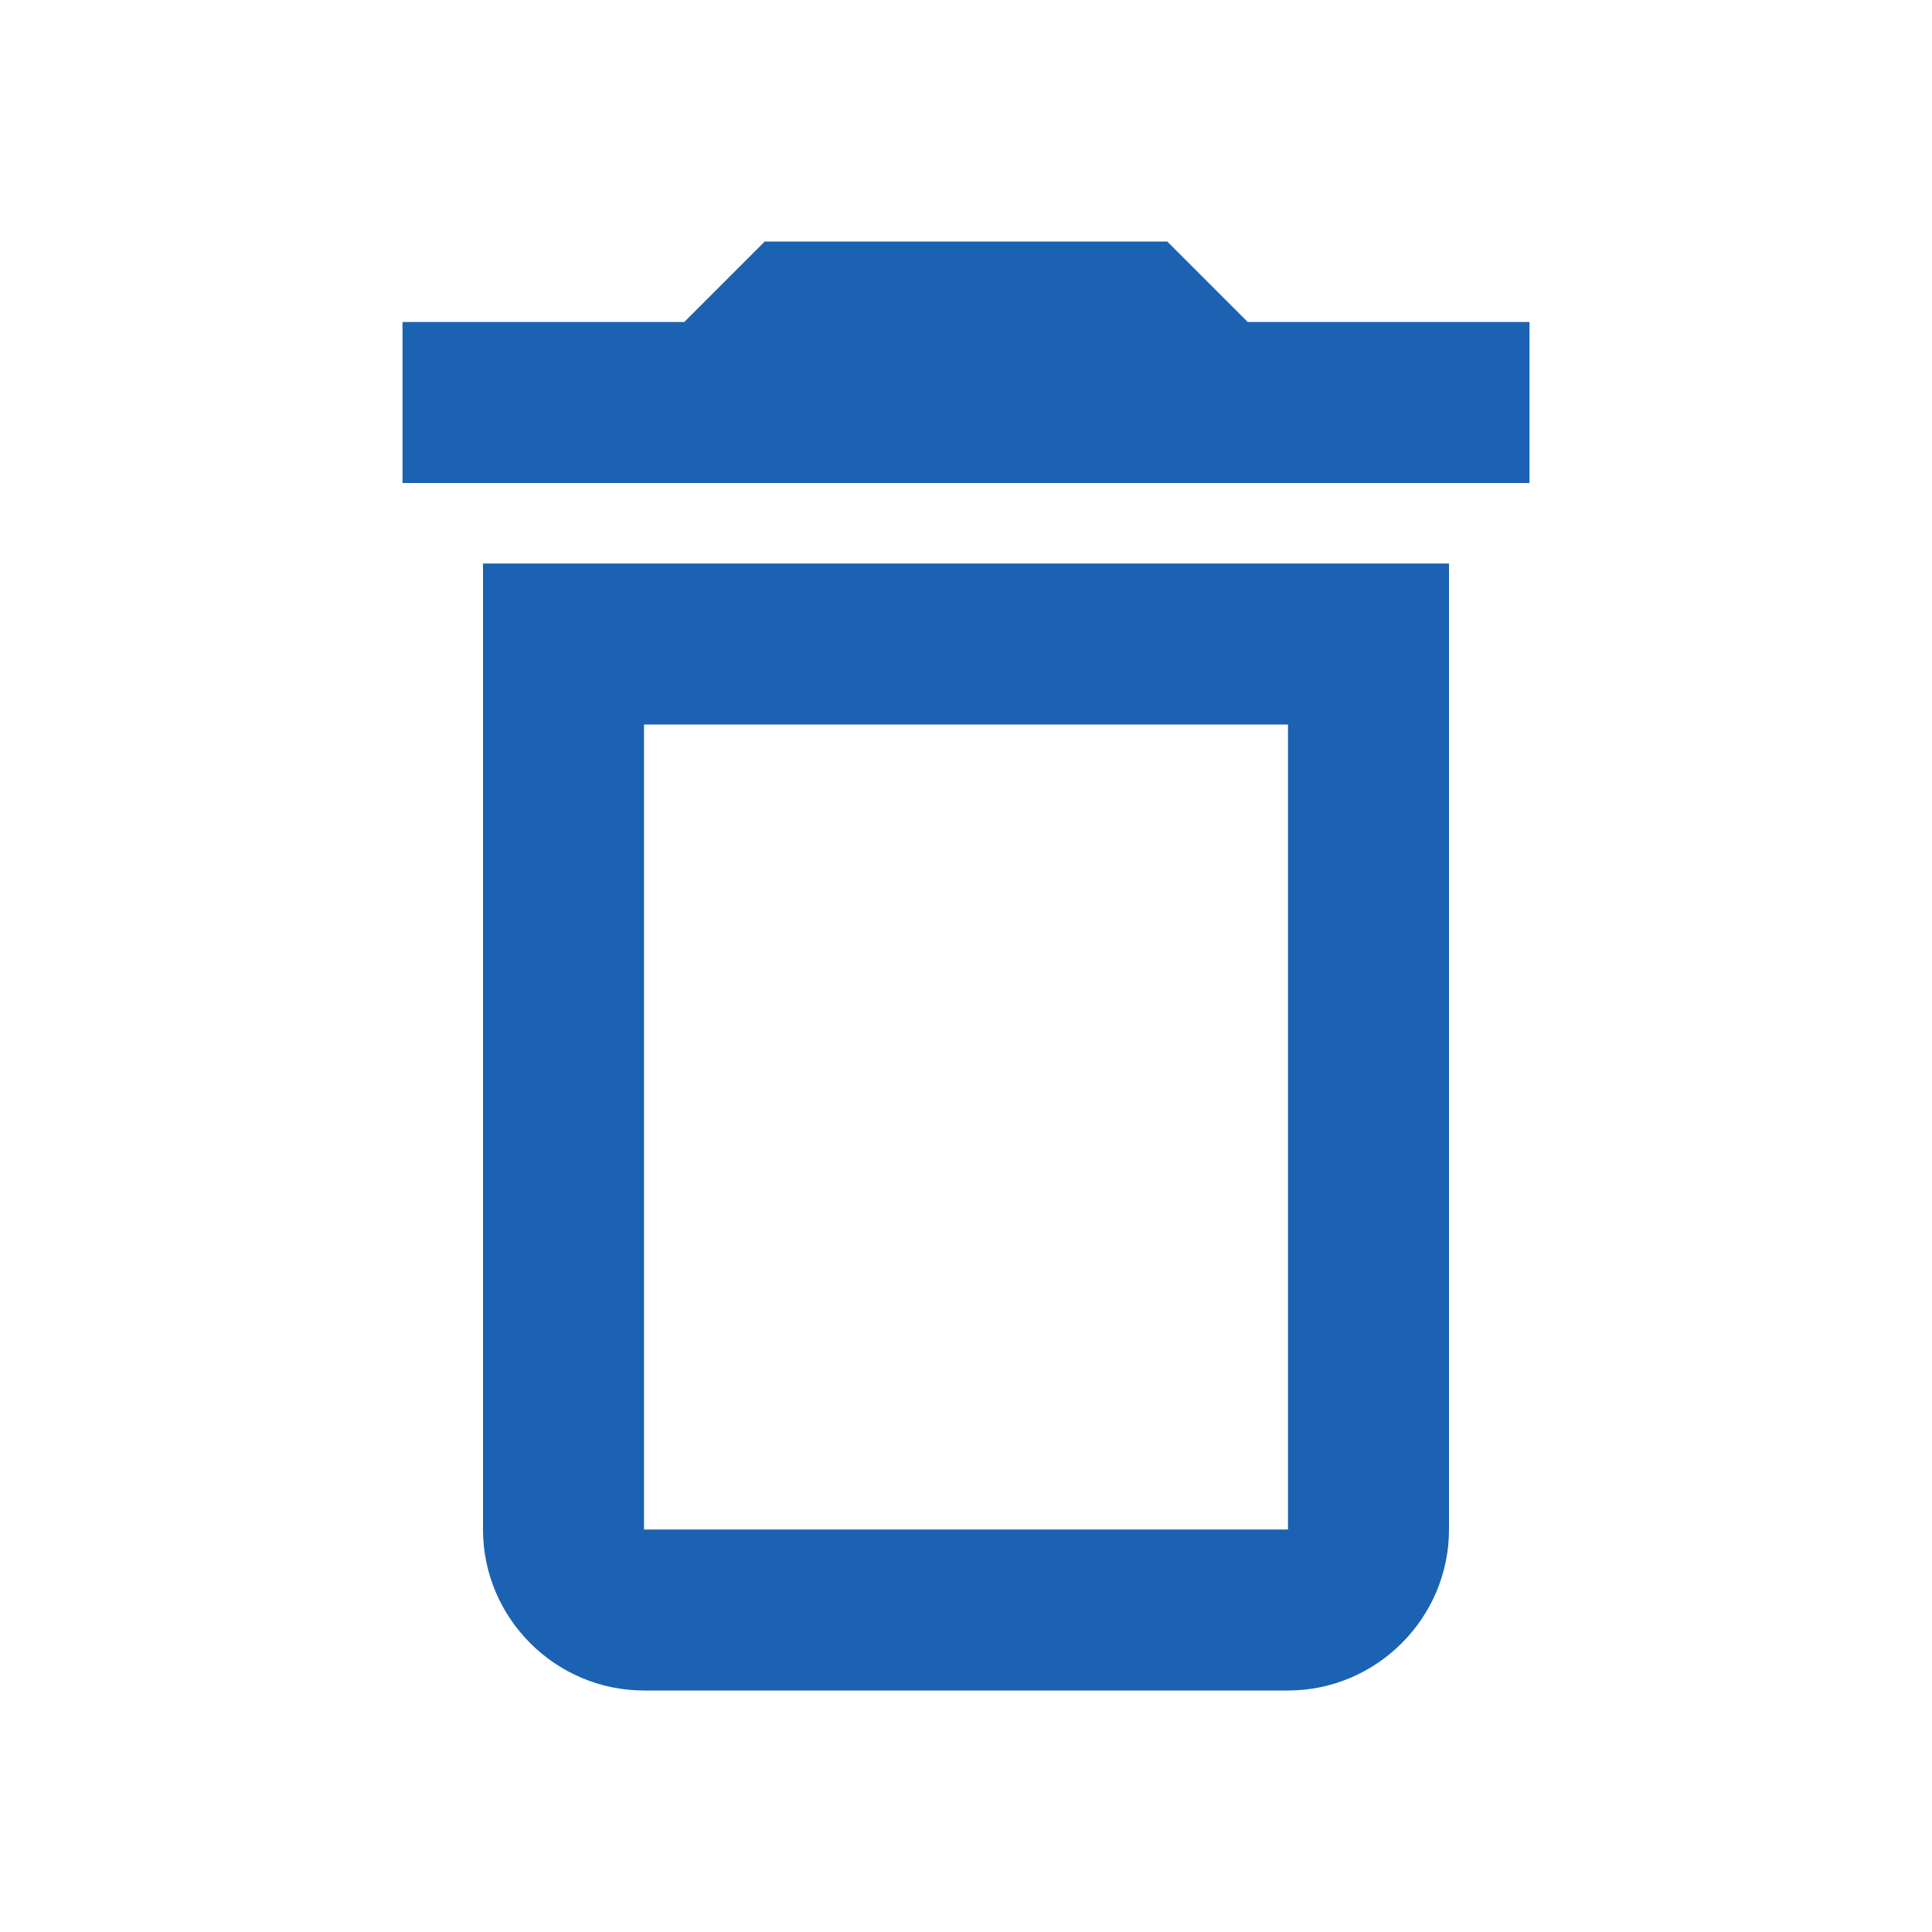
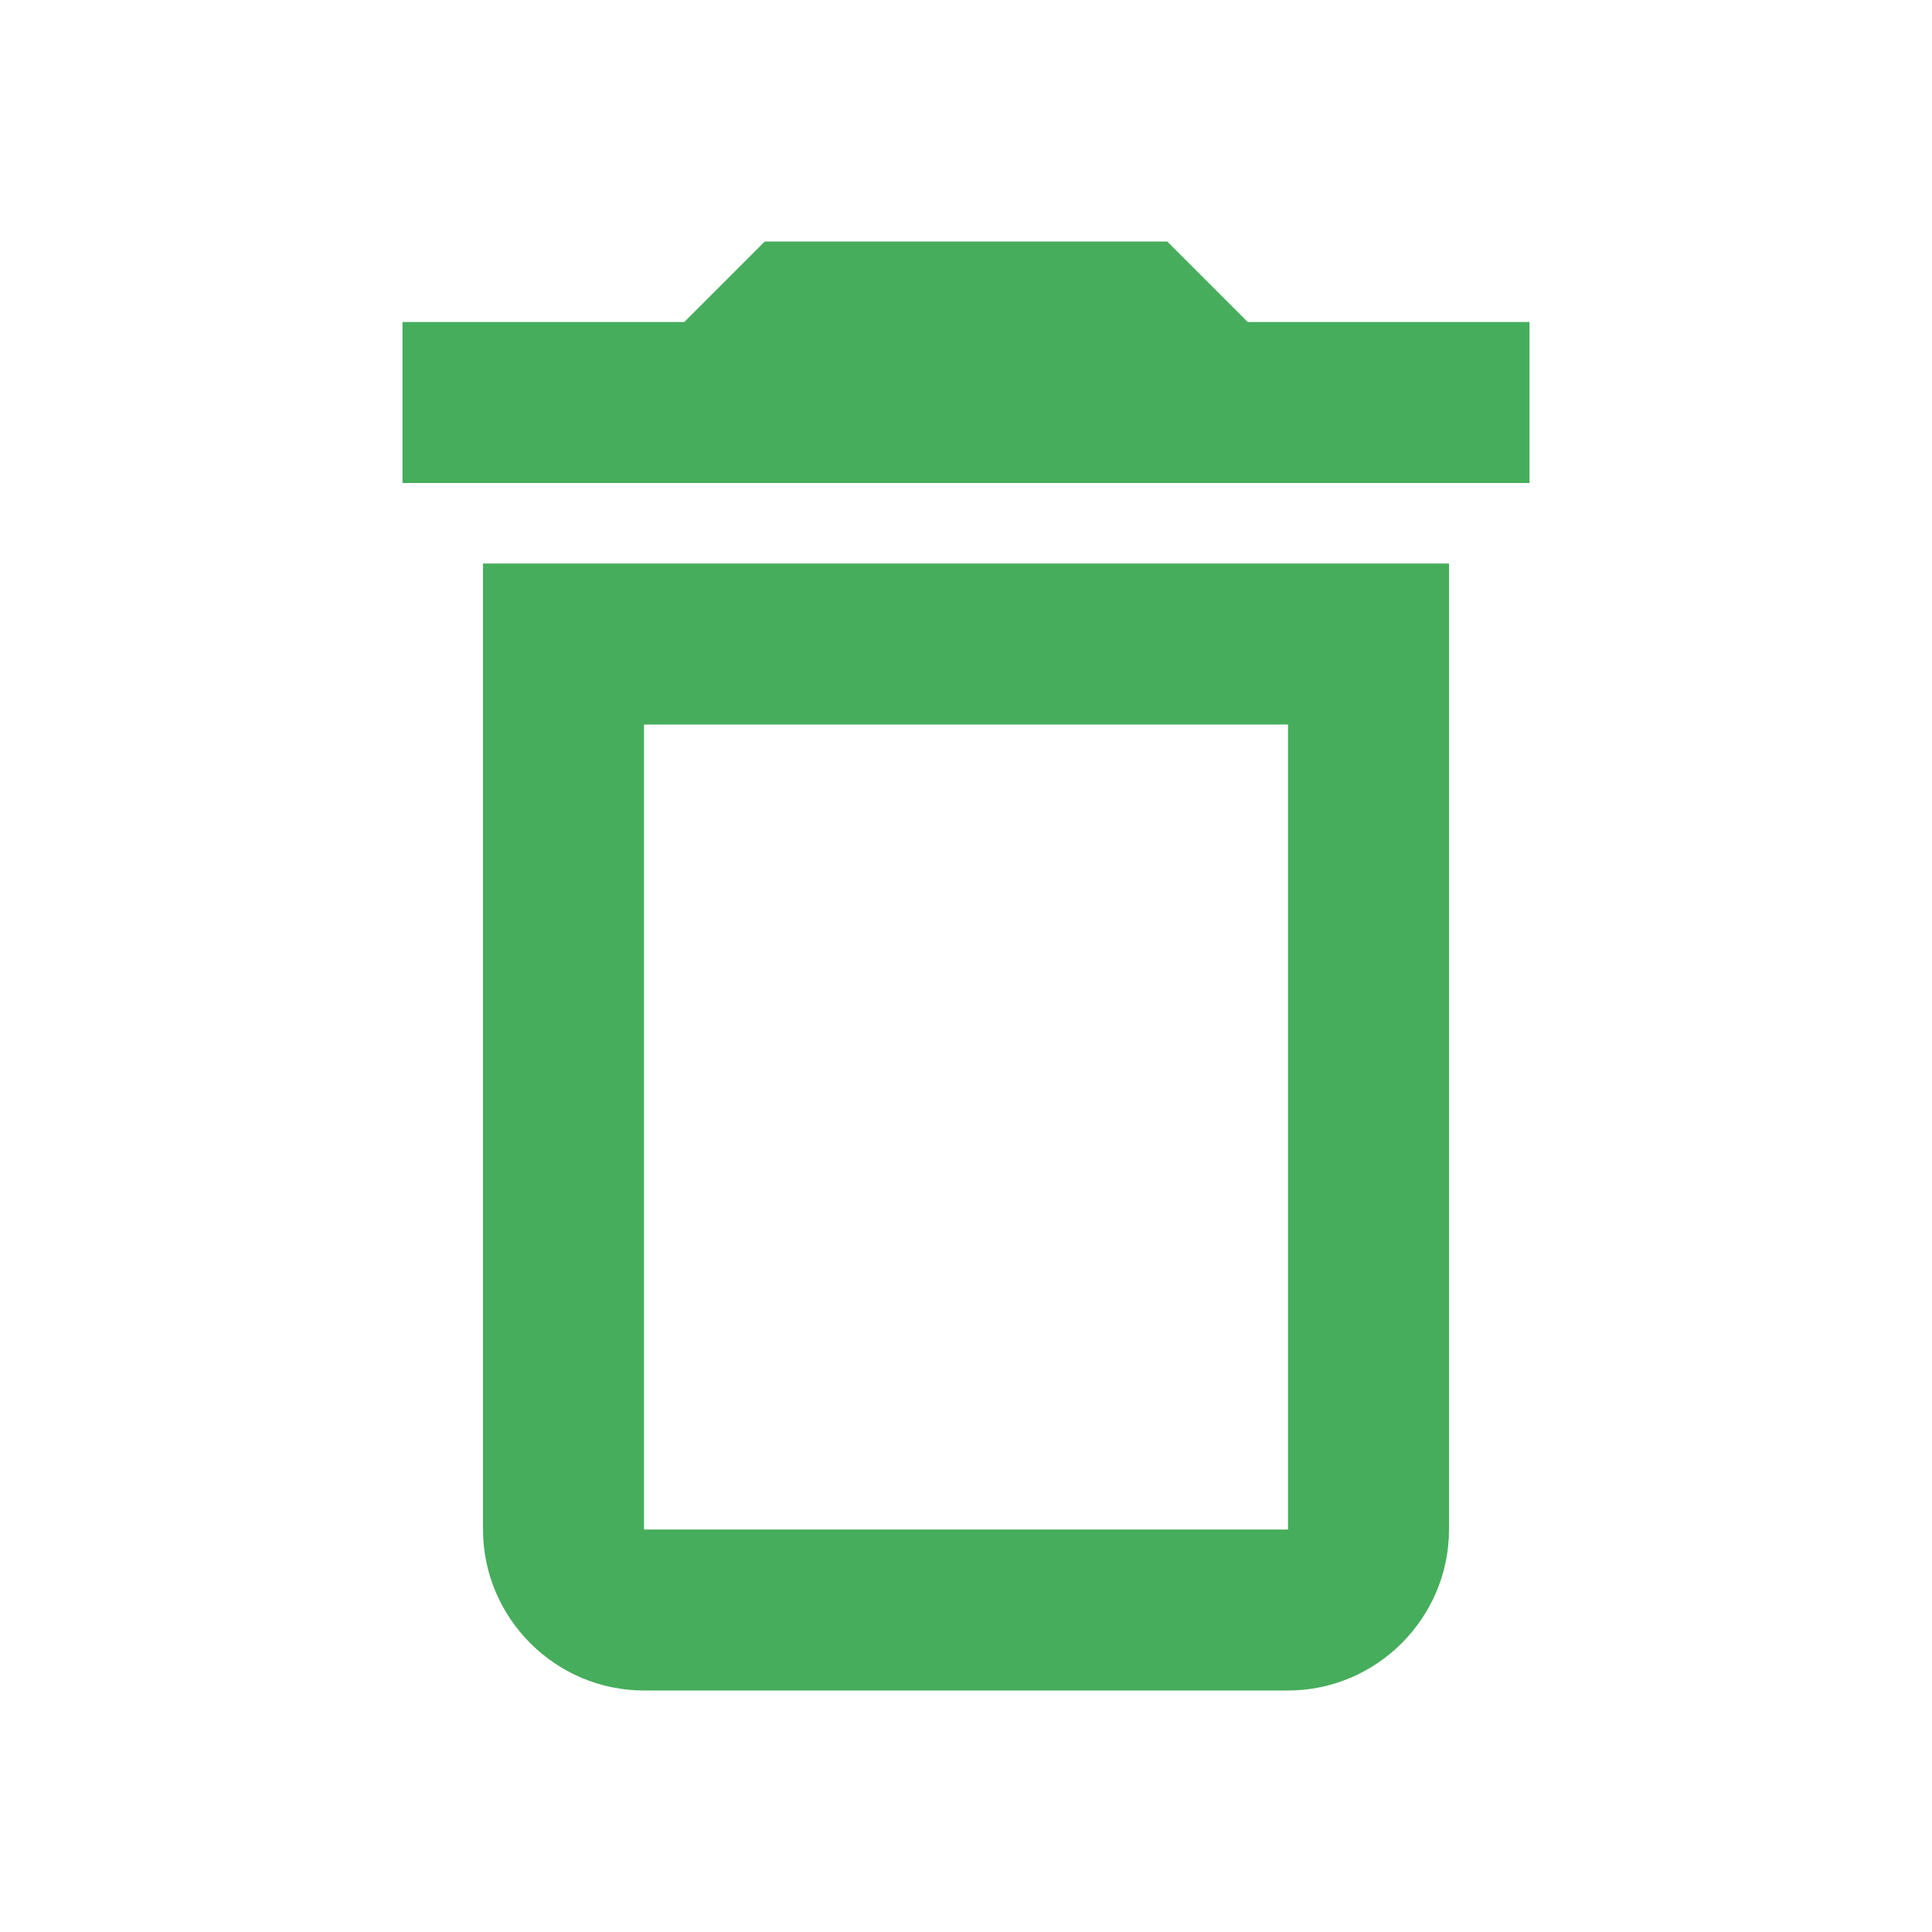
- <svg xmlns="http://www.w3.org/2000/svg" height="24px" viewBox="0 0 24 24" width="24px" fill="#1b62b3">
+ <svg xmlns="http://www.w3.org/2000/svg" height="24px" viewBox="0 0 24 24" width="24px" fill="#46ad5c">
  <path d="M0 0h24v24H0V0z" fill="none" />
  <path d="M16 9v10H8V9h8m-1.5-6h-5l-1 1H5v2h14V4h-3.5l-1-1zM18 7H6v12c0 1.1.9 2 2 2h8c1.1 0 2-.9 2-2V7z" />
</svg>
